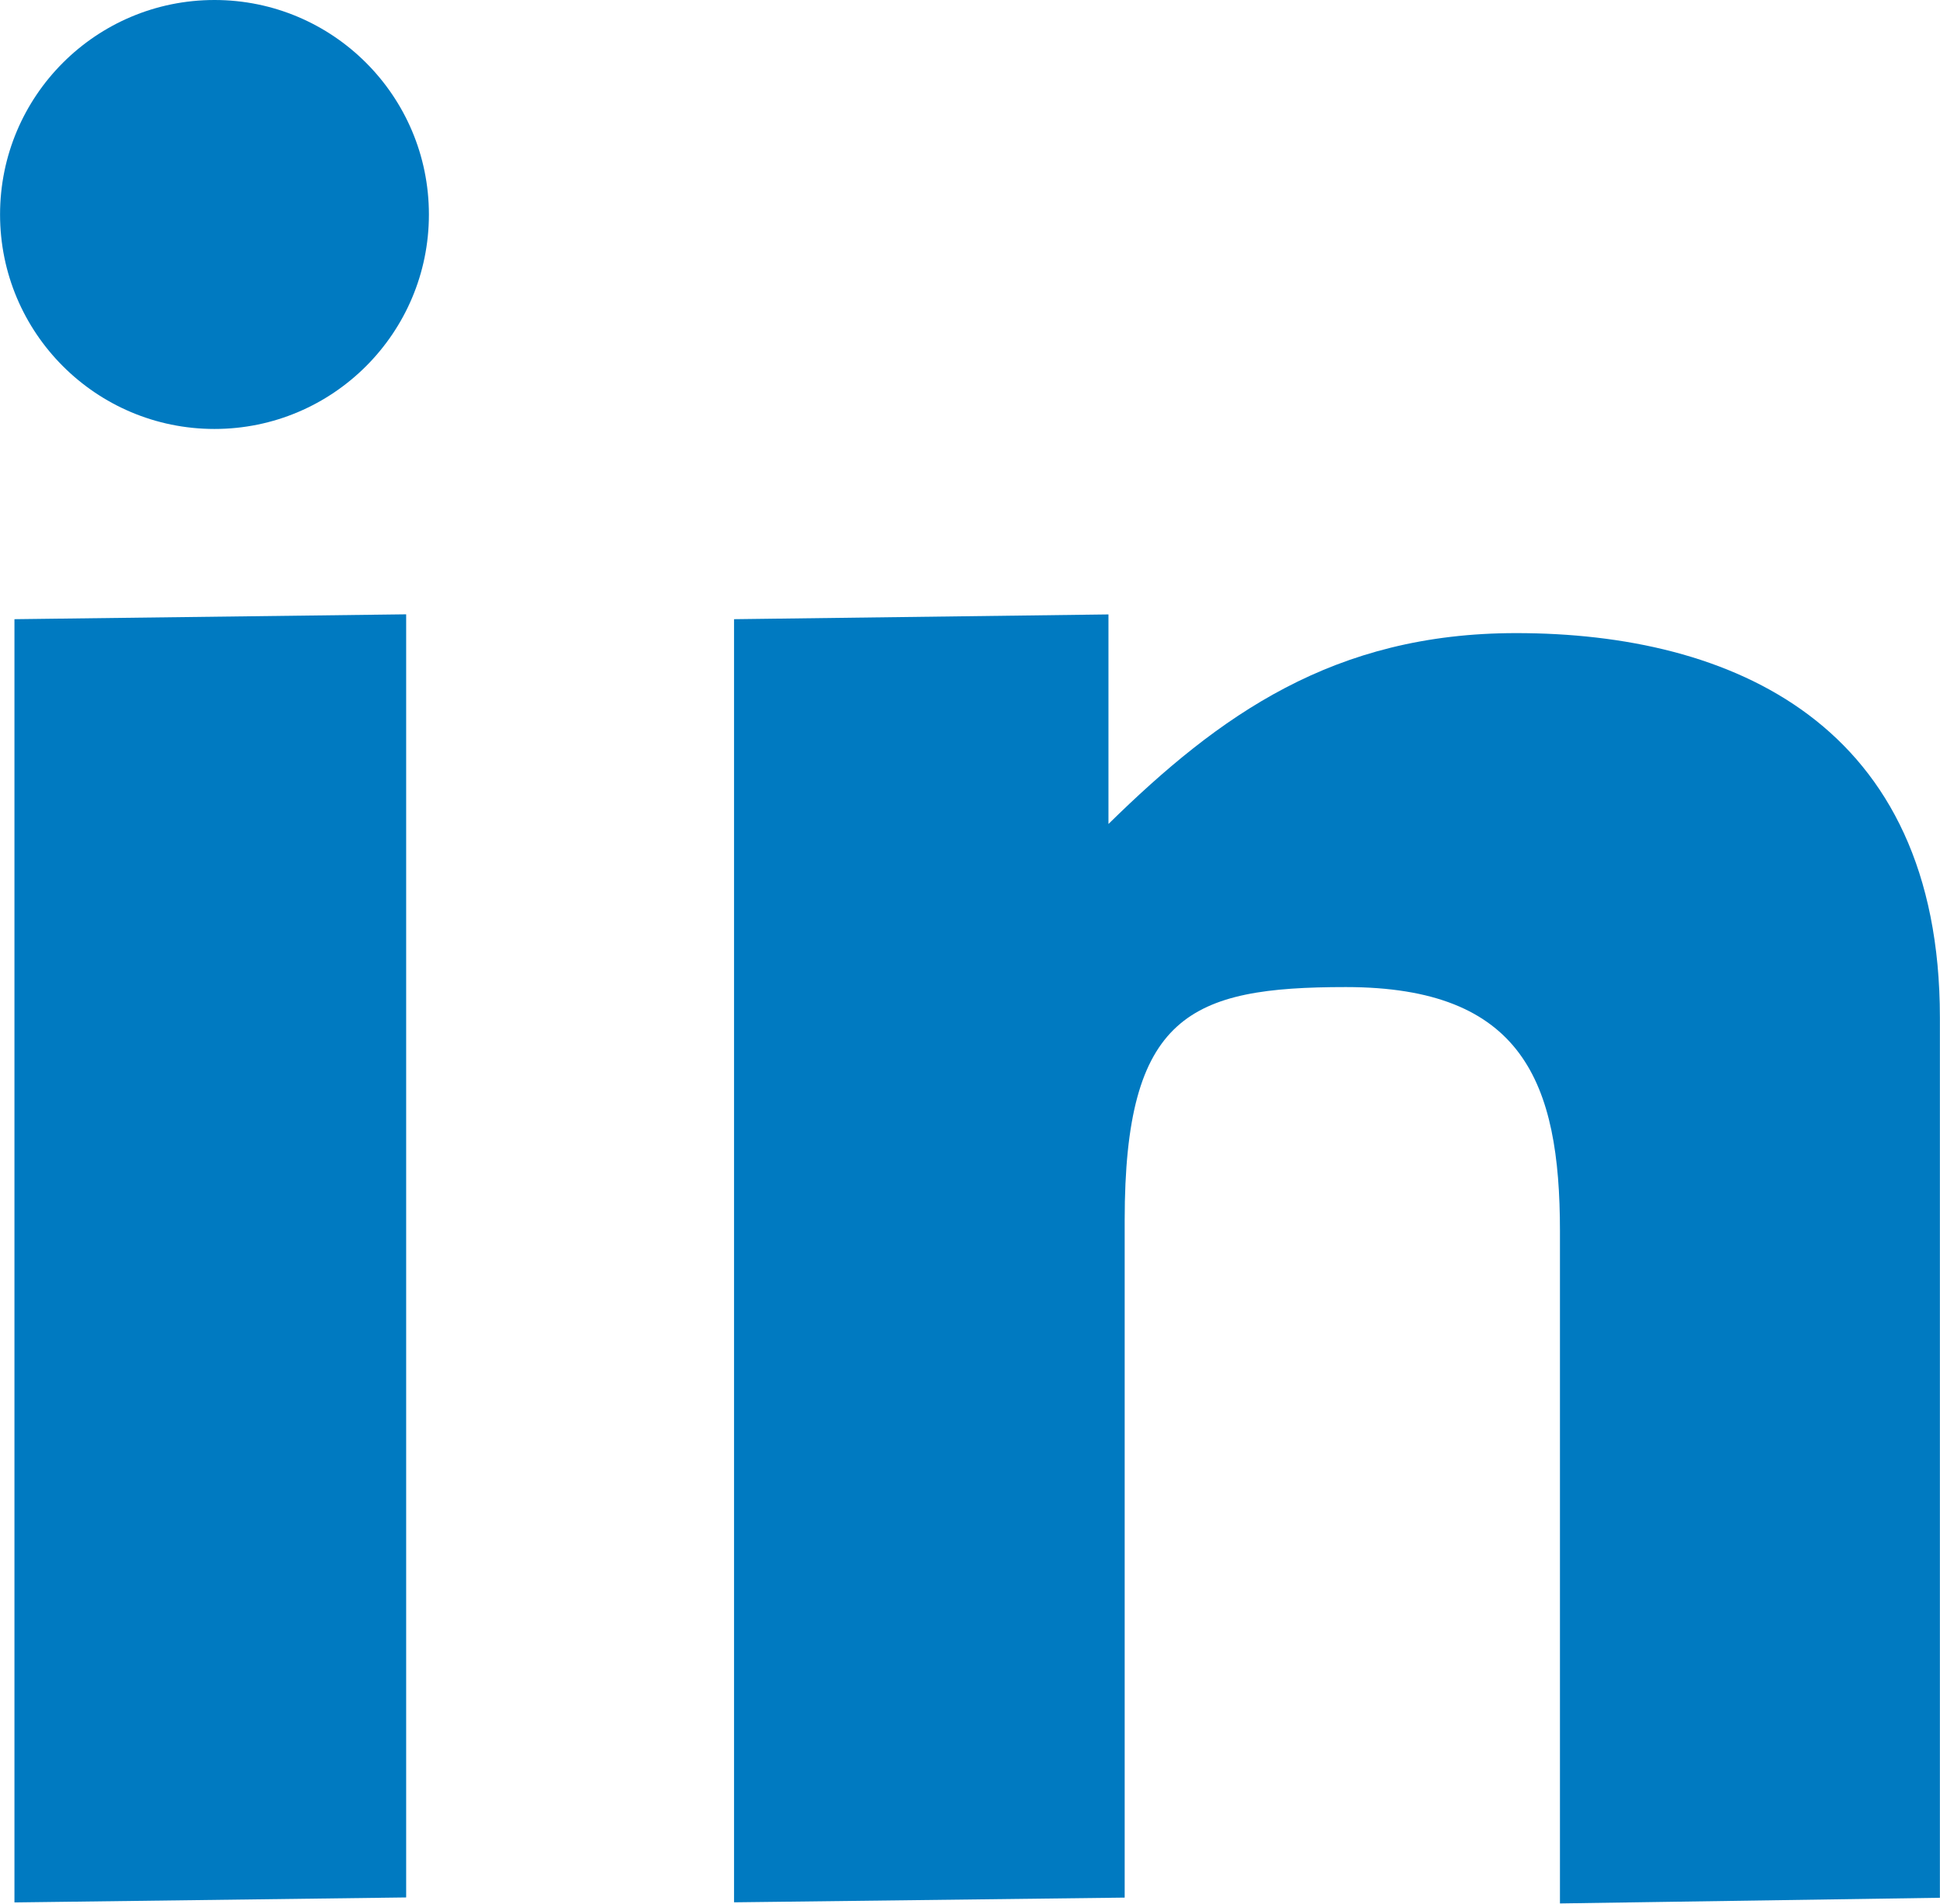
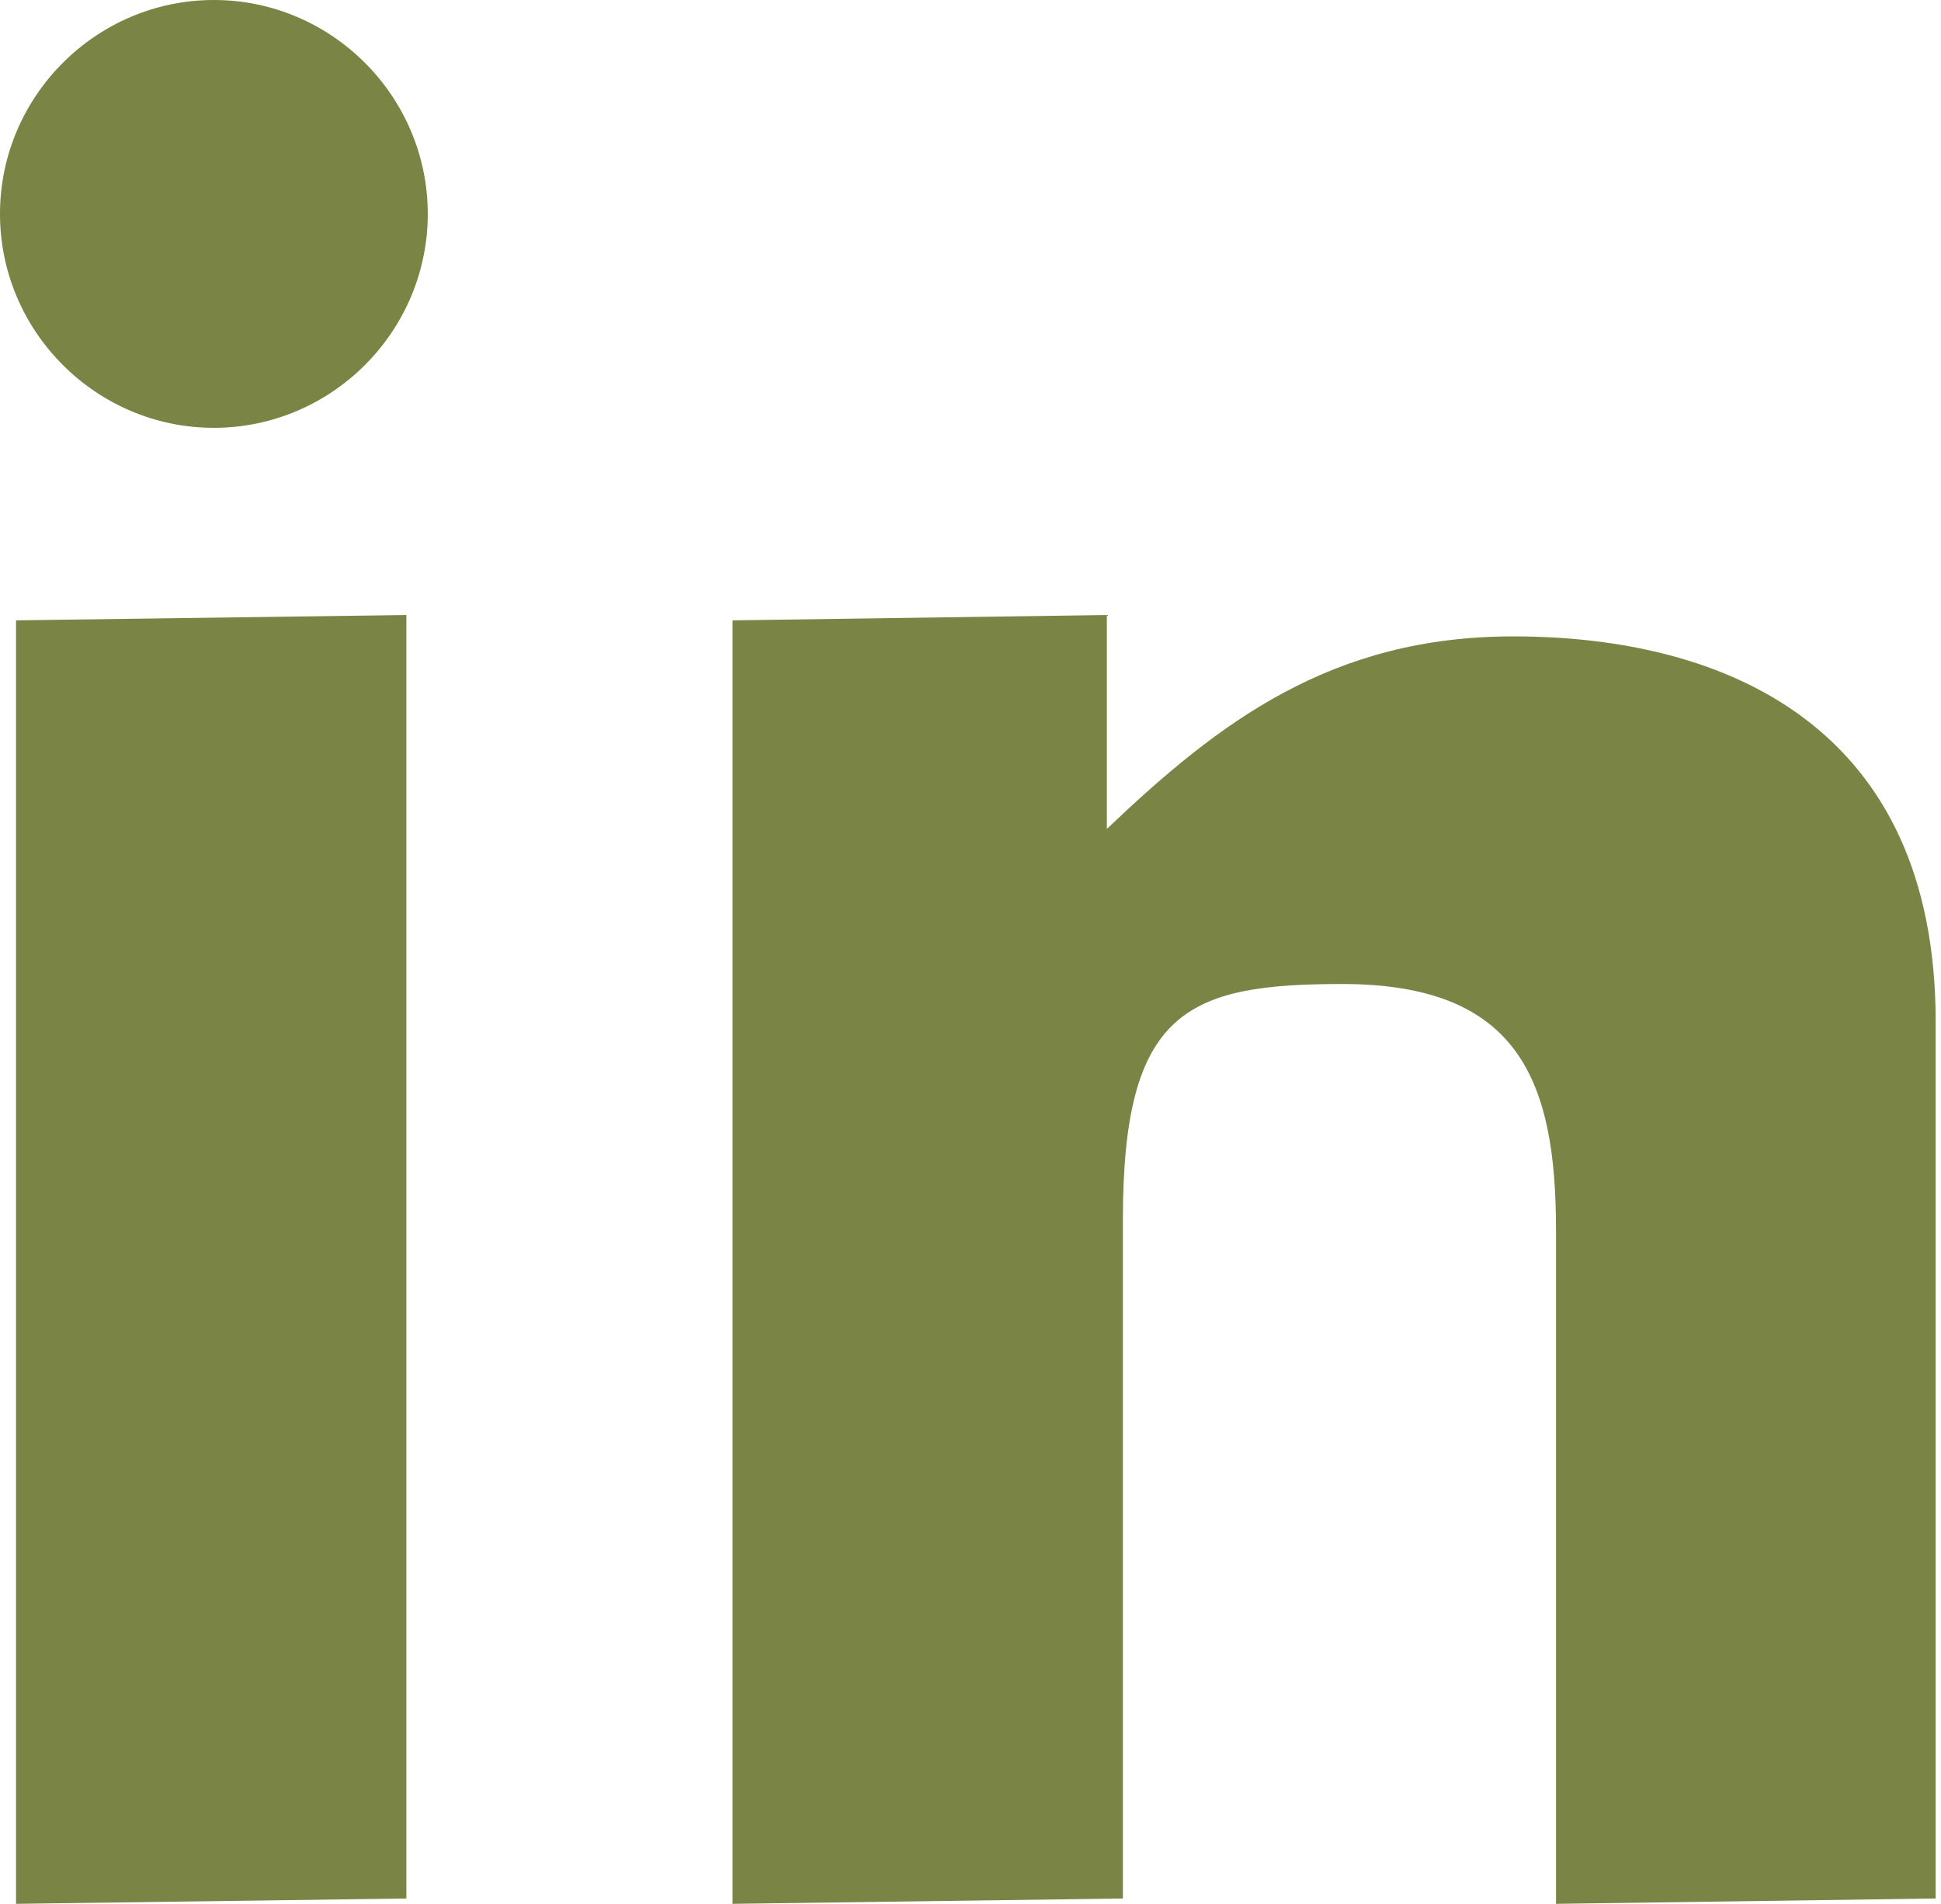
- <svg xmlns="http://www.w3.org/2000/svg" id="linkedin" width="36.253" height="35.559" viewBox="0 0 36.253 35.559">
-   <path id="Path_24" data-name="Path 24" d="M29.675,176.209l7.32-.091V200.09l-7.32.093V176.209Z" transform="translate(-29.405 -164.641)" fill="#007ac1" />
-   <path id="Path_25" data-name="Path 25" d="M200.141,176.238l6.995-.089V179.2l0,.864c2.071-2.031,4.207-3.566,7.619-3.566,4.025,0,7.918,1.687,7.918,7.182v16.445l-7.1.106V187.666c0-2.77-.694-4.555-4-4.555-2.914,0-4.134.522-4.134,4.356v12.655l-7.3.088V176.238Z" transform="translate(-186.422 -164.67)" fill="#007ac1" />
-   <path id="Path_26" data-name="Path 26" d="M34.27,34.664a4.007,4.007,0,1,1-4.007-4.007,4.007,4.007,0,0,1,4.007,4.007Z" transform="translate(-26.255 -30.657)" fill="#007ac1" />
+ <svg xmlns="http://www.w3.org/2000/svg" version="1.1" id="linkedin" x="0px" y="0px" viewBox="0 0 36.3 35.6" style="enable-background:new 0 0 36.3 35.6;" xml:space="preserve">
+   <style type="text/css">
+ 	.st0{fill:#798445;}
+ </style>
+   <path id="Path_24" class="st0" d="M0.3,11.6l7.3-0.1v24l-7.3,0.1V11.6z" />
+   <path id="Path_25" class="st0" d="M13.7,11.6l7-0.1v3.1v0.9c2.1-2,4.2-3.6,7.6-3.6c4,0,7.9,1.7,7.9,7.2v16.4l-7.1,0.1V23  c0-2.8-0.7-4.6-4-4.6c-2.9,0-4.1,0.5-4.1,4.4v12.7l-7.3,0.1L13.7,11.6L13.7,11.6z" />
+   <path id="Path_26" class="st0" d="M8,4c0,2.2-1.8,4-4,4S0,6.2,0,4s1.8-4,4-4l0,0C6.2,0,8,1.8,8,4z" />
</svg>
